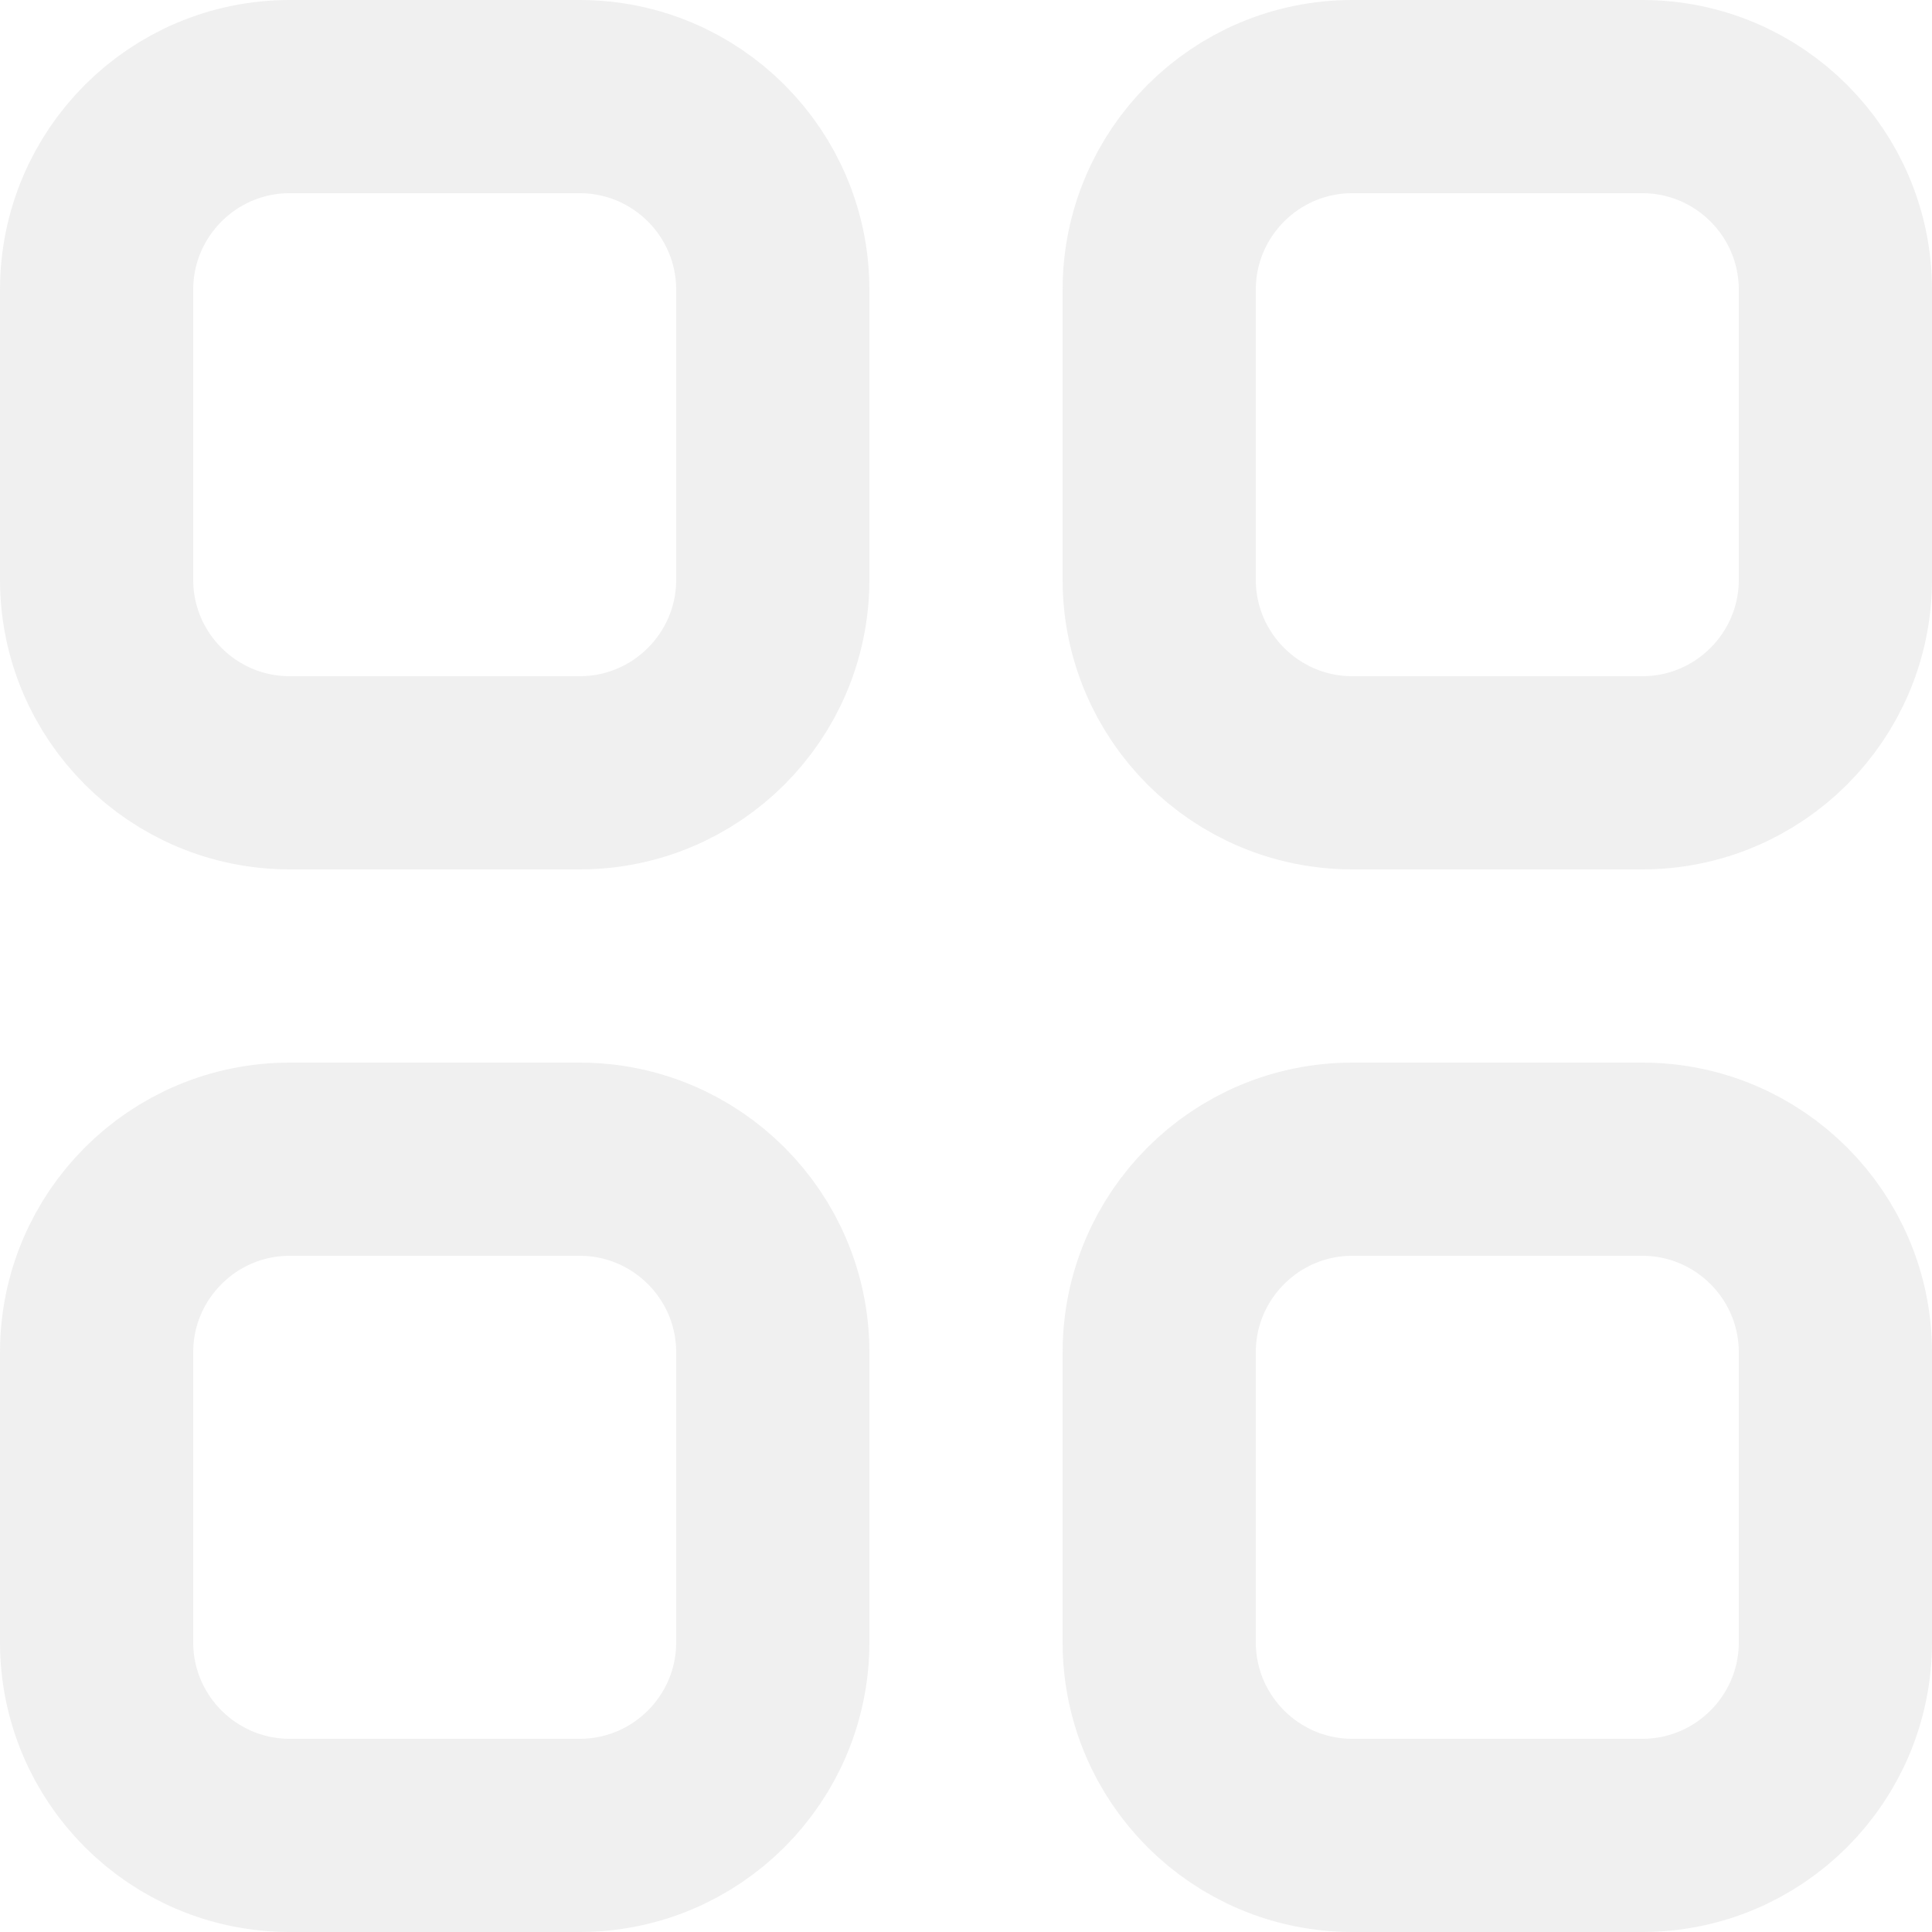
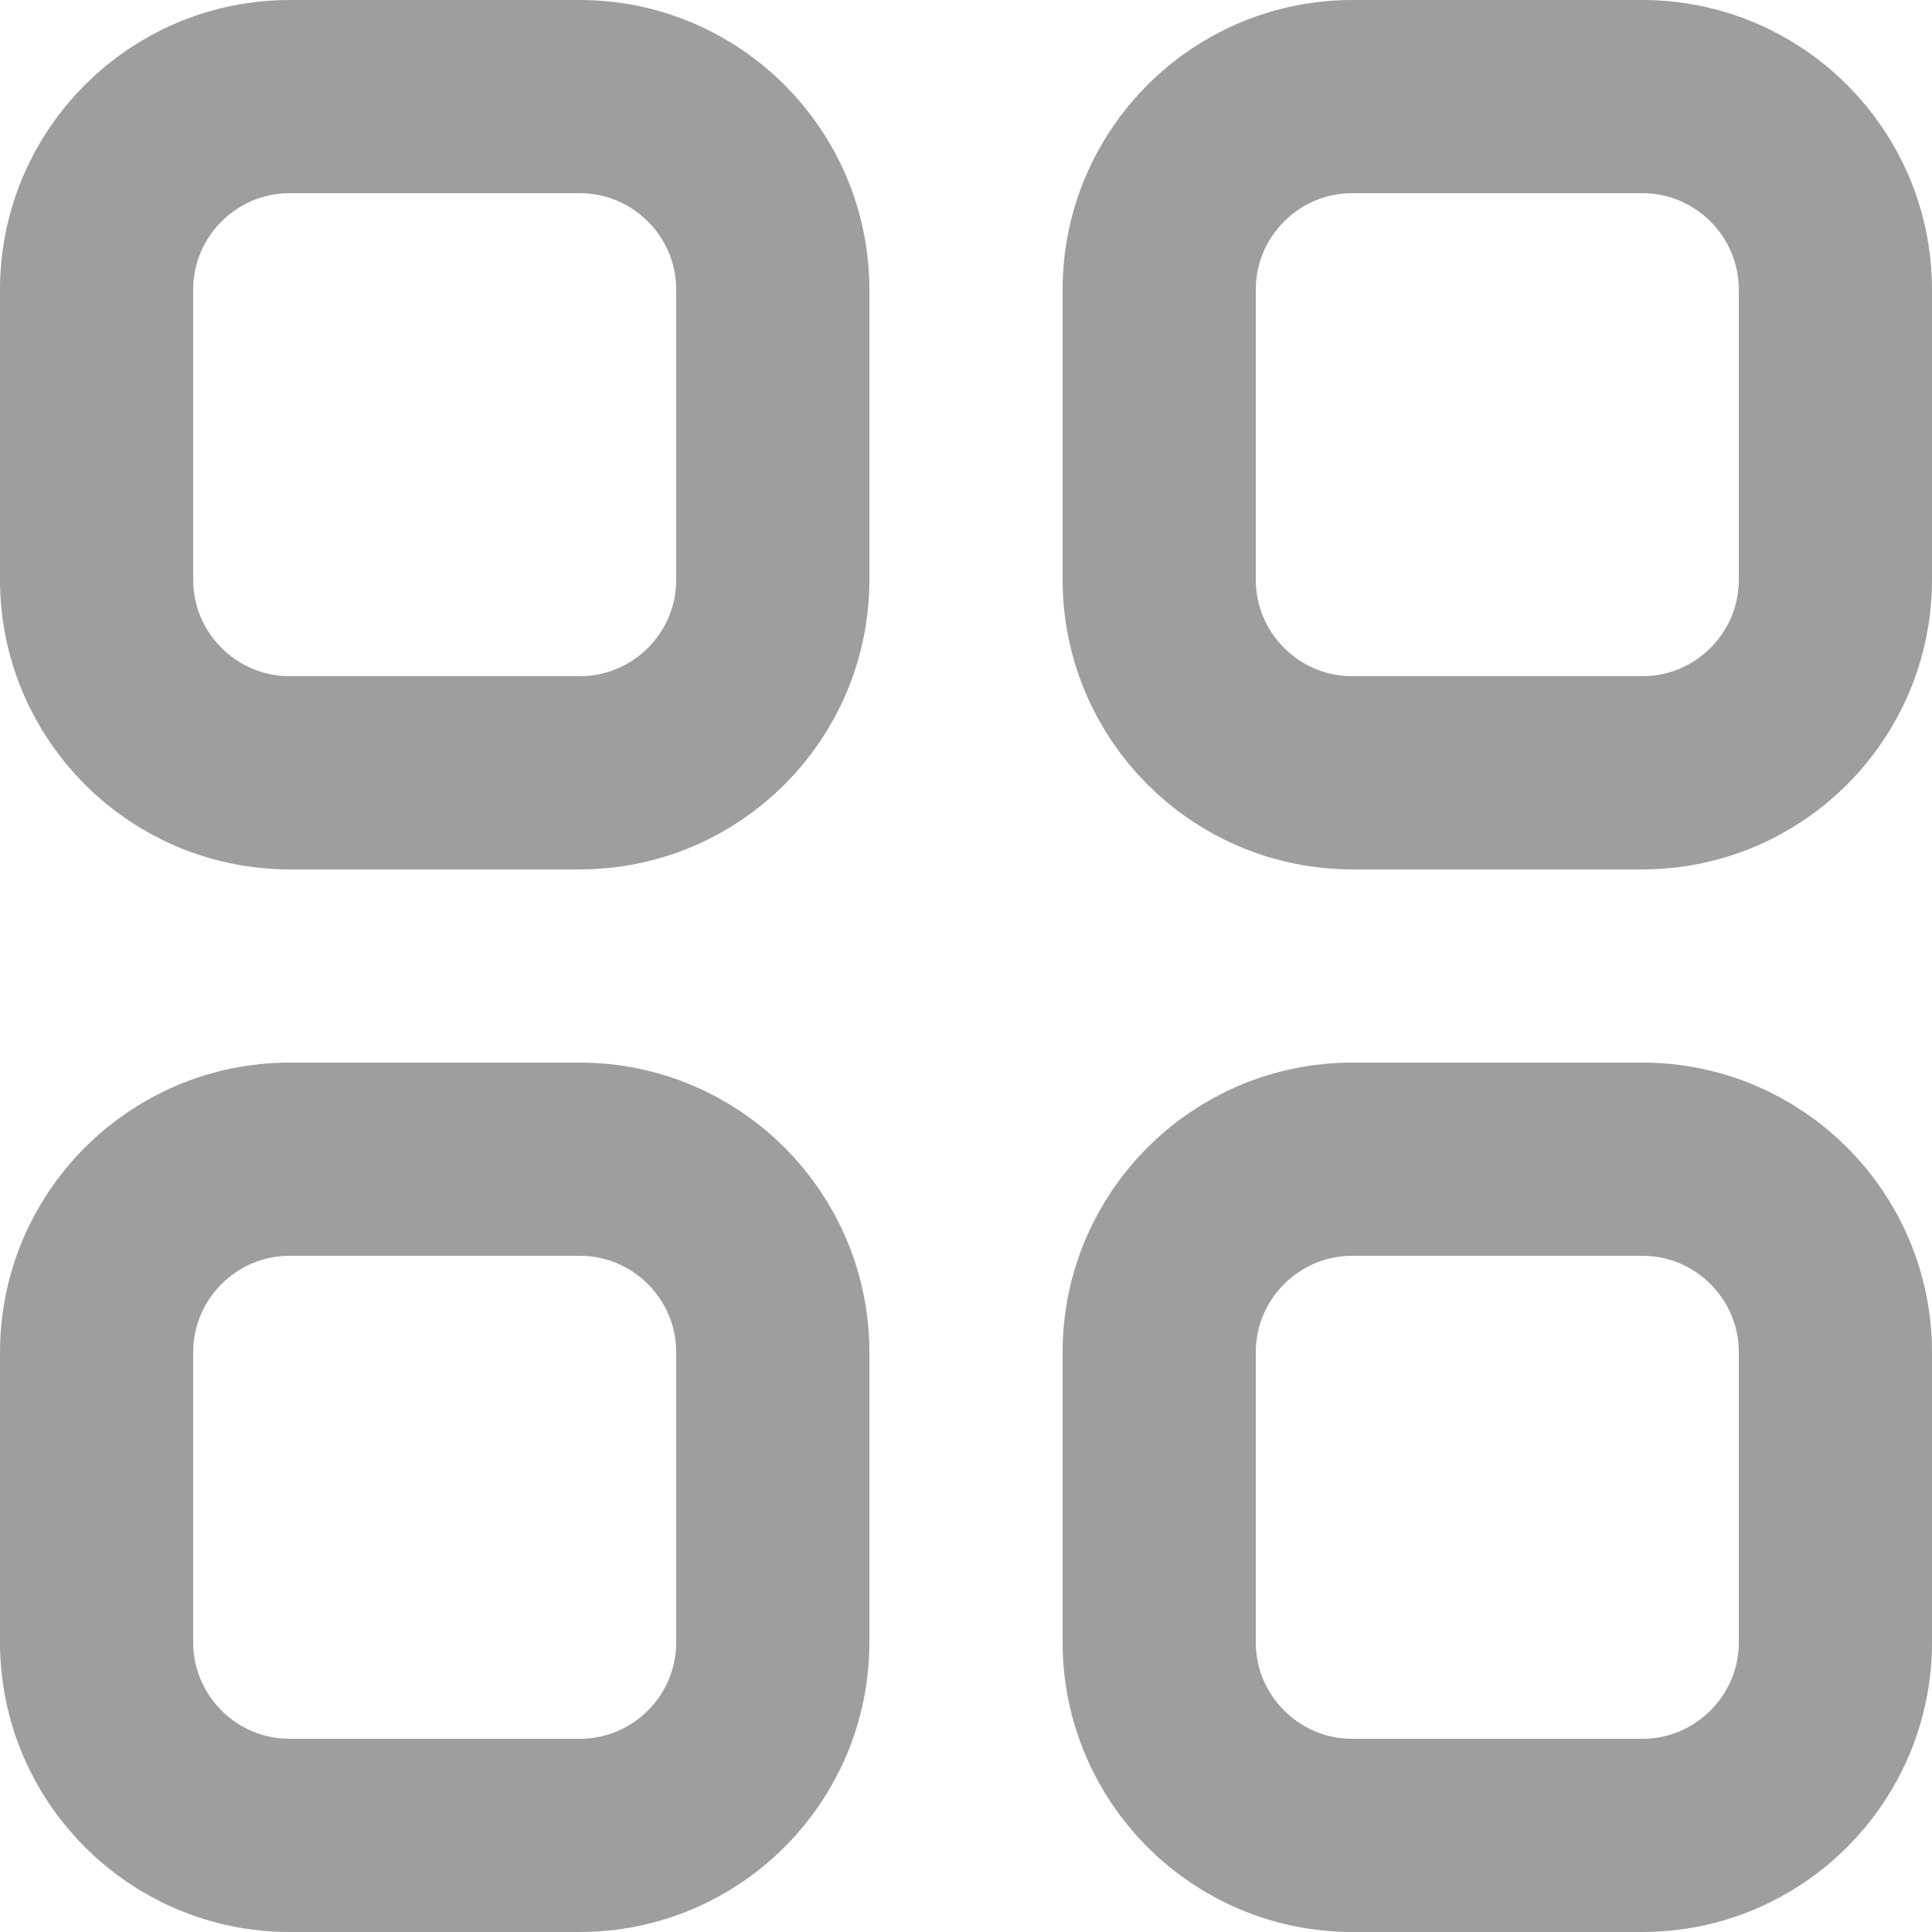
<svg xmlns="http://www.w3.org/2000/svg" width="20" height="20" viewBox="0 0 20 20" fill="none">
-   <rect x="1" y="1" width="7" height="7" rx="2" stroke="#D9D9D9" stroke-opacity="0.38" stroke-width="2" />
-   <rect x="1" y="12" width="7" height="7" rx="2" stroke="#D9D9D9" stroke-opacity="0.38" stroke-width="2" />
-   <rect x="12" y="1" width="7" height="7" rx="2" stroke="#D9D9D9" stroke-opacity="0.38" stroke-width="2" />
-   <rect x="12" y="12" width="7" height="7" rx="2" stroke="#D9D9D9" stroke-opacity="0.38" stroke-width="2" />
+   <rect x="1" y="1" width="7" height="7" rx="2" stroke="currentColor" stroke-opacity="0.38" stroke-width="2" />
+   <rect x="1" y="12" width="7" height="7" rx="2" stroke="currentColor" stroke-opacity="0.38" stroke-width="2" />
+   <rect x="12" y="1" width="7" height="7" rx="2" stroke="currentColor" stroke-opacity="0.38" stroke-width="2" />
+   <rect x="12" y="12" width="7" height="7" rx="2" stroke="currentColor" stroke-opacity="0.38" stroke-width="2" />
</svg>
